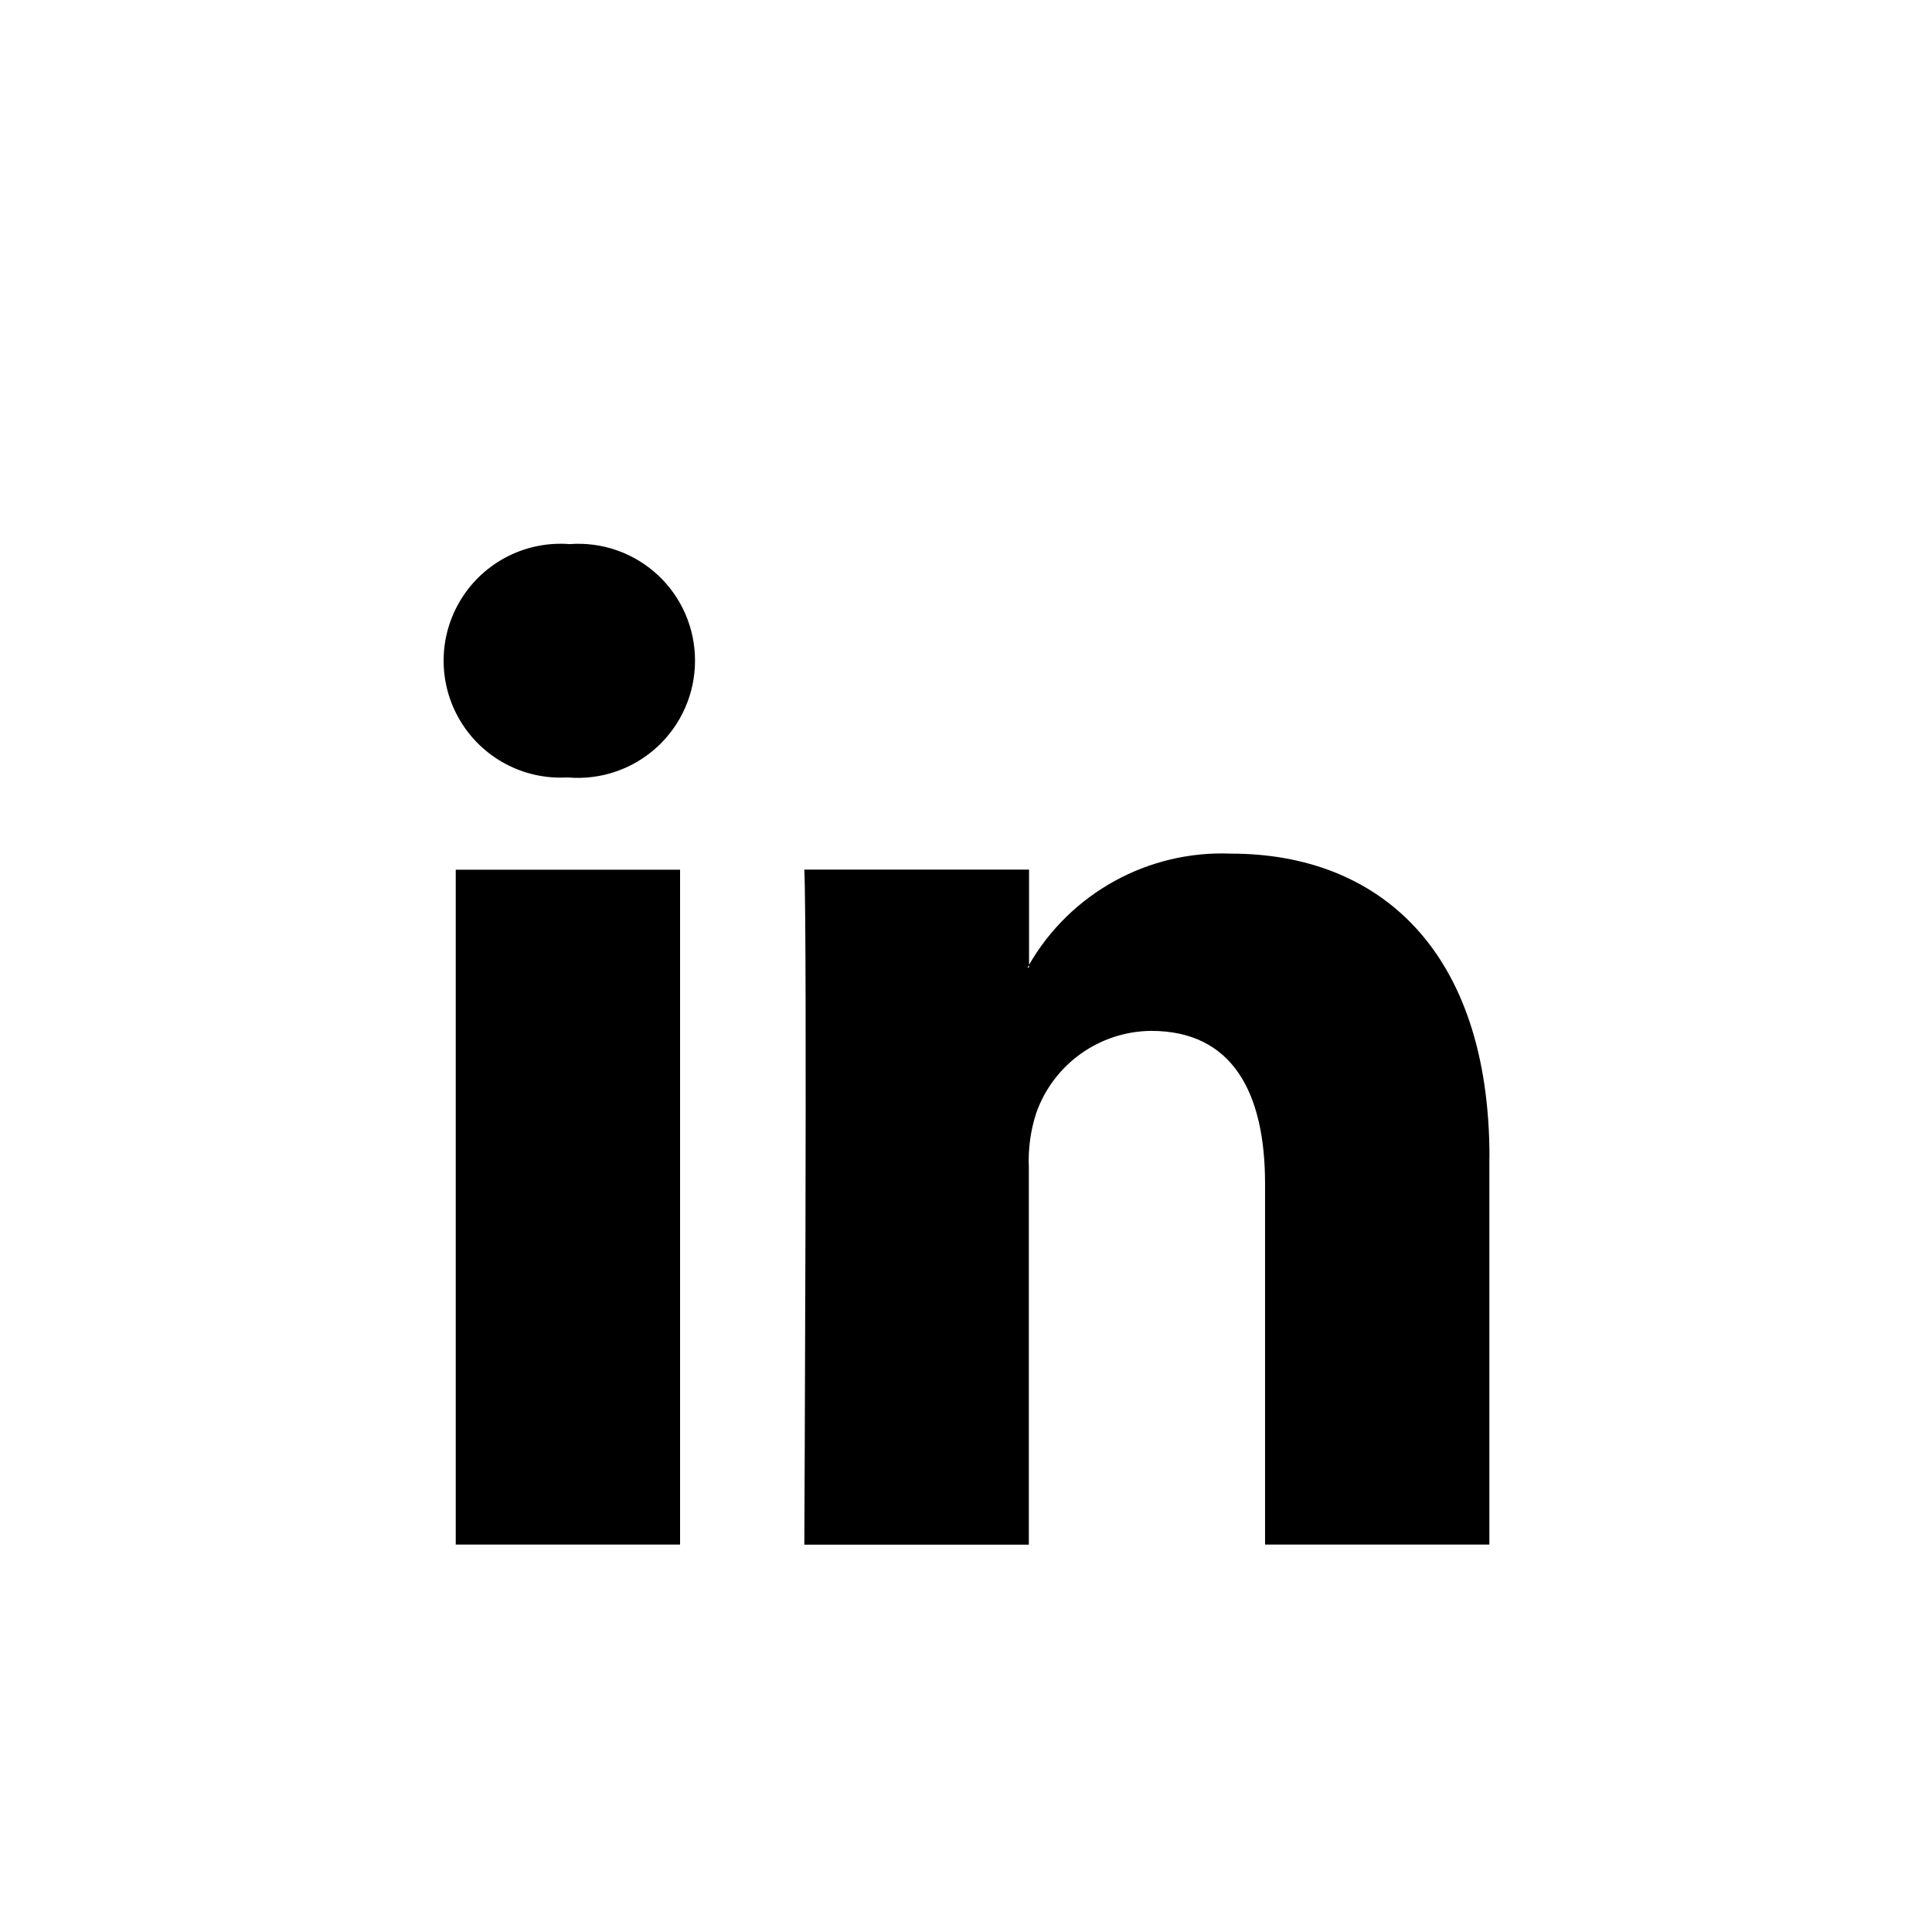
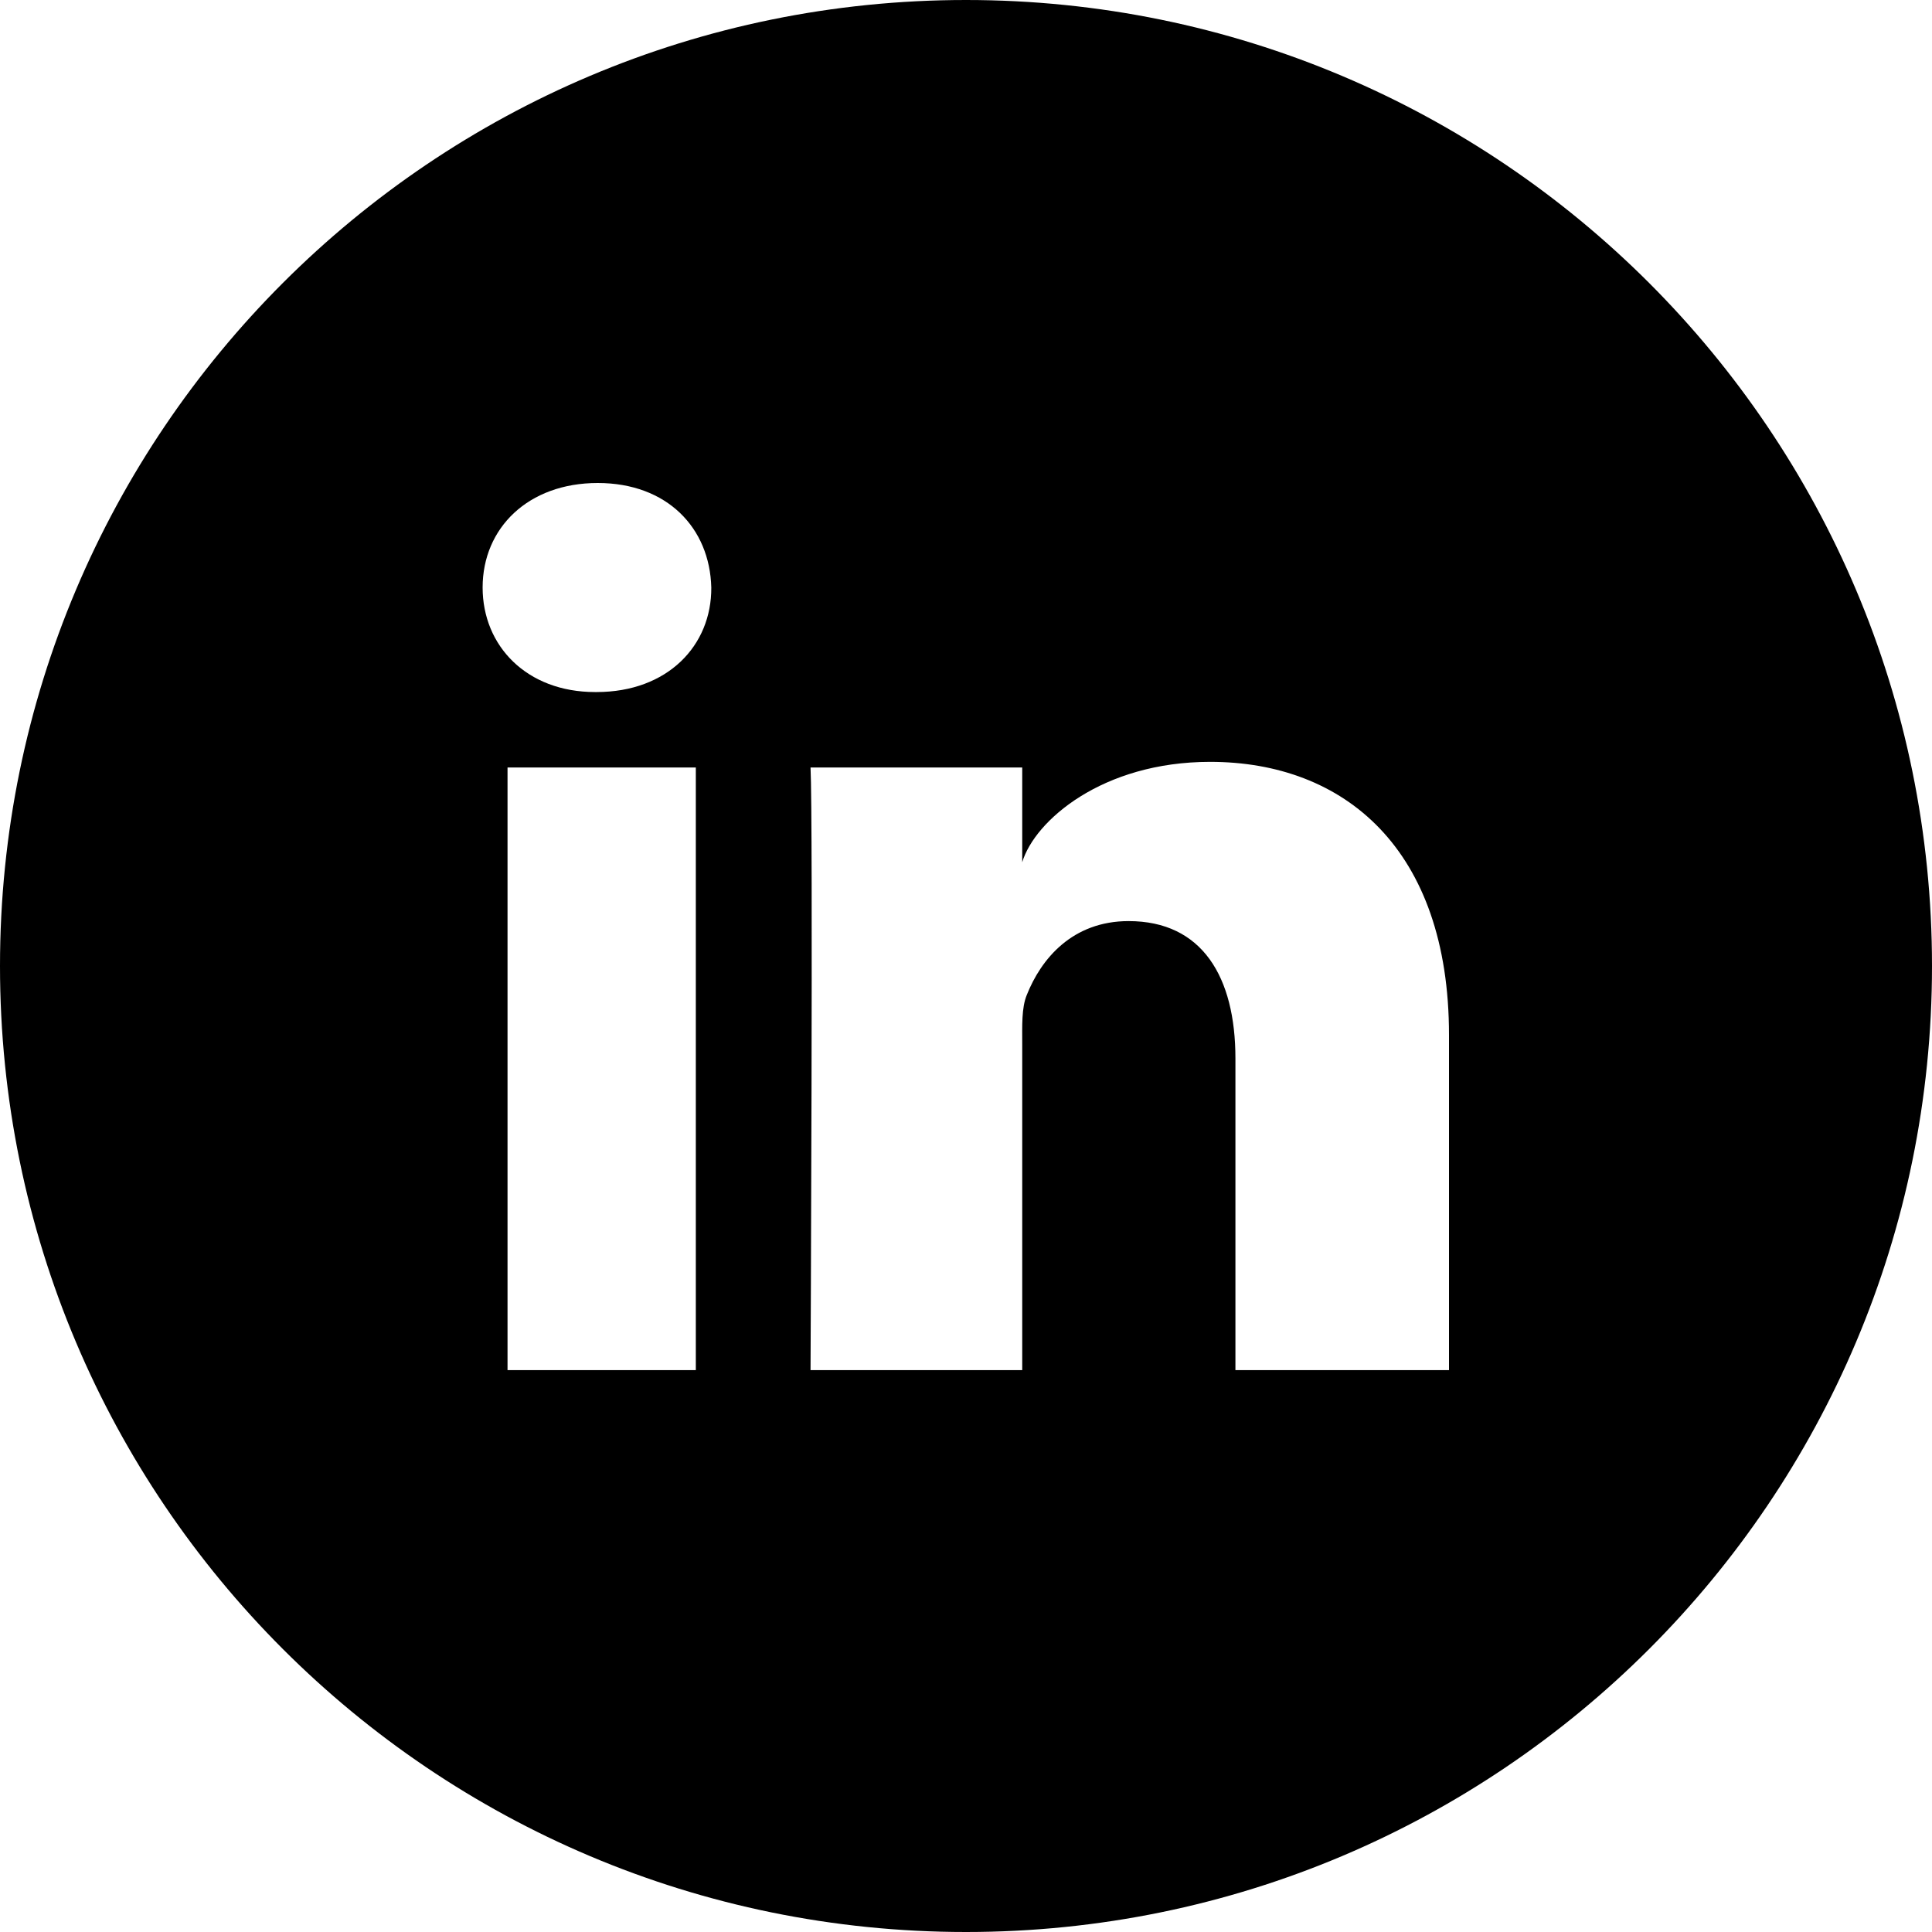
- <svg xmlns="http://www.w3.org/2000/svg" fill="#000000" width="800px" height="800px" viewBox="-3.5 0 19 19" class="cf-icon-svg">
-   <path d="M3.335 6.498a1.152 1.152 0 0 1-1.248 1.148h-.015a1.15 1.15 0 1 1 .03-2.295 1.147 1.147 0 0 1 1.233 1.147zM.982 8.553h2.206v6.637H.982zm10.165 2.83v3.807H8.941v-3.55c0-.893-.319-1.502-1.12-1.502a1.21 1.21 0 0 0-1.13.807 1.516 1.516 0 0 0-.073.538v3.708H4.41s.03-6.017 0-6.639h2.21v.94l-.016.023h.015V9.49a2.19 2.19 0 0 1 1.989-1.095c1.451 0 2.54.949 2.54 2.988z" />
+ <svg xmlns="http://www.w3.org/2000/svg" fill="#000000" height="800px" width="800px" version="1.1" id="Layer_1" viewBox="-143 145 512 512" xml:space="preserve">
+   <path d="M113,145c-141.4,0-256,114.6-256,256s114.6,256,256,256s256-114.6,256-256S254.4,145,113,145z M41.4,508.1H-8.5V348.4h49.9  V508.1z M15.1,328.4h-0.4c-18.1,0-29.8-12.2-29.8-27.7c0-15.8,12.1-27.7,30.5-27.7c18.4,0,29.7,11.9,30.1,27.7  C45.6,316.1,33.9,328.4,15.1,328.4z M241,508.1h-56.6v-82.6c0-21.6-8.8-36.4-28.3-36.4c-14.9,0-23.2,10-27,19.6  c-1.4,3.4-1.2,8.2-1.2,13.1v86.3H71.8c0,0,0.7-146.4,0-159.7h56.1v25.1c3.3-11,21.2-26.6,49.8-26.6c35.5,0,63.3,23,63.3,72.4V508.1z  " />
</svg>
